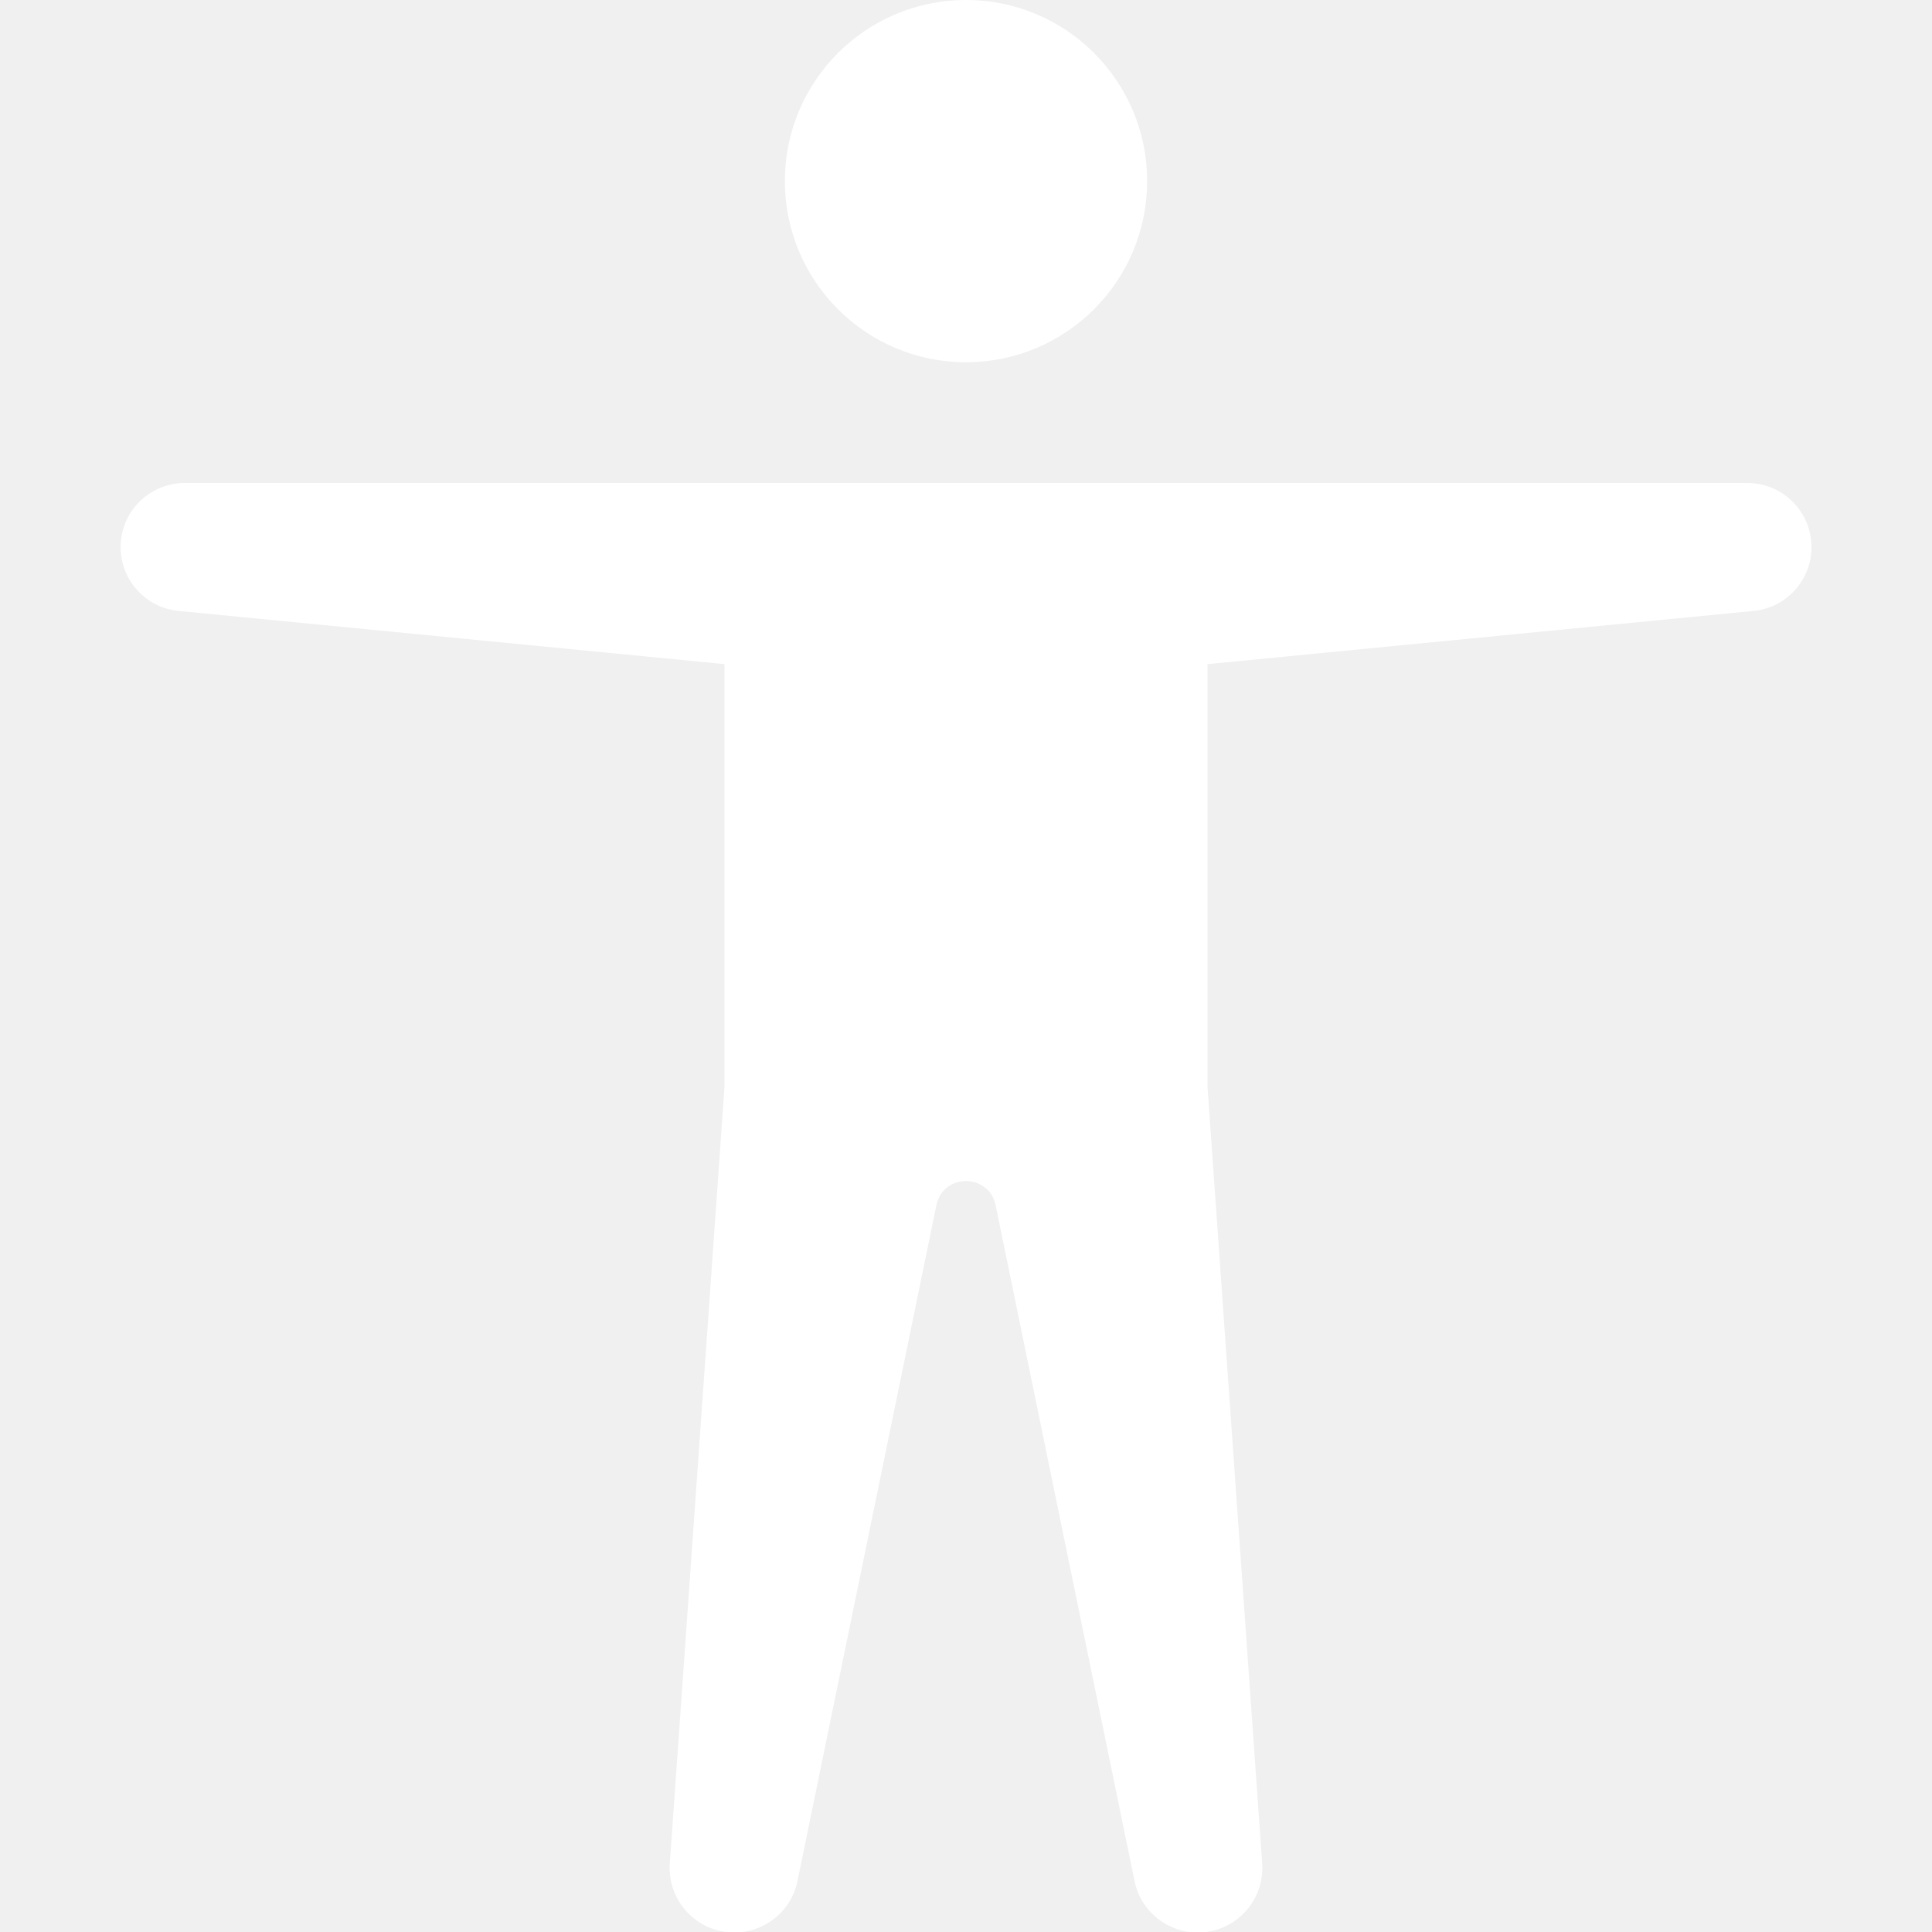
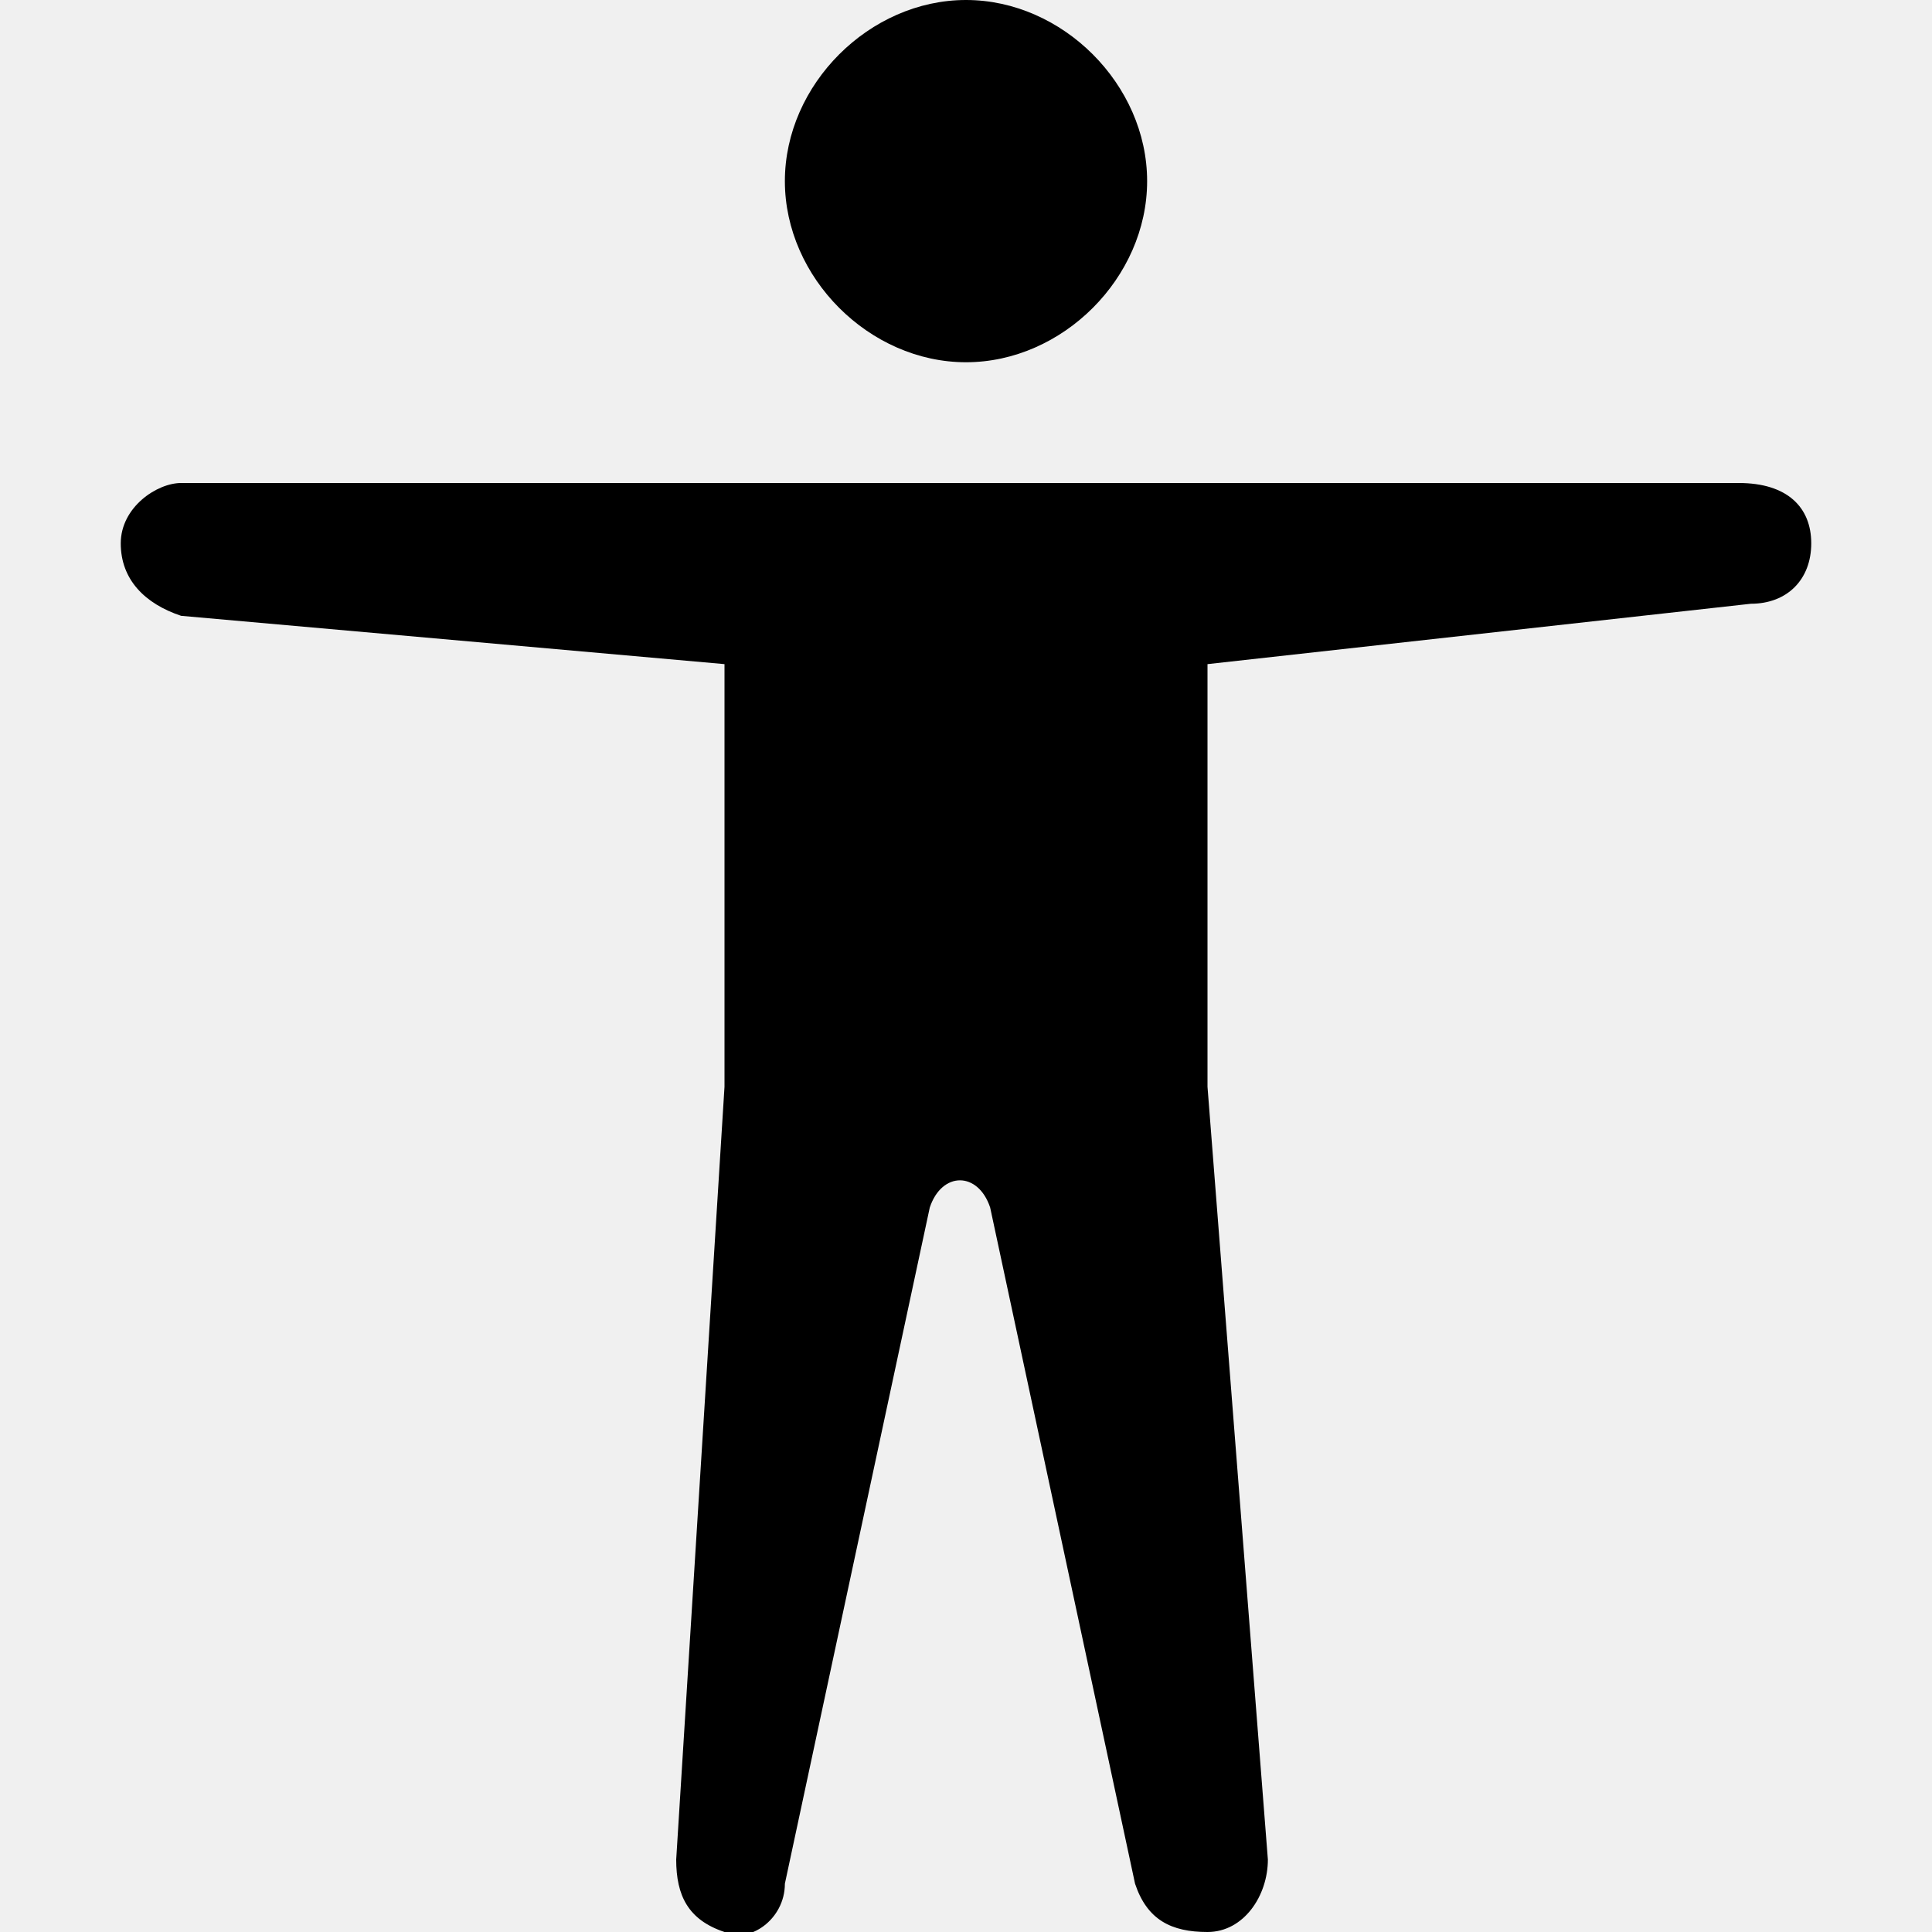
- <svg xmlns="http://www.w3.org/2000/svg" width="16" height="16" fill="#fff" class="bi bi-universal-access" viewBox="0 0 16 16">
-   <path d="M9.5 1.5a1.5 1.5 0 1 1-3 0 1.5 1.5 0 0 1 3 0M6 5.5l-4.535-.442A.531.531 0 0 1 1.531 4H14.47a.531.531 0 0 1 .066 1.058L10 5.5V9l.452 6.42a.535.535 0 0 1-1.053.174L8.243 9.97c-.064-.252-.422-.252-.486 0l-1.156 5.624a.535.535 0 0 1-1.053-.174L6 9z" />
+ <svg xmlns="http://www.w3.org/2000/svg" version="1.1" id="Layer_1" x="0px" y="0px" viewBox="0 0 16 16" style="enable-background:new 0 0 16 16;" xml:space="preserve">
+   <path d="M9.5,1.5C9.5,2.3,8.8,3,8,3S6.5,2.3,6.5,1.5S7.2,0,8,0S9.5,0.7,9.5,1.5 M6,5.5L1.5,5.1C1.2,5,1,4.8,1,4.5C1,4.2,1.3,4,1.5,4  h12.9C14.8,4,15,4.2,15,4.5c0,0.3-0.2,0.5-0.5,0.5L10,5.5V9l0.5,6.4c0,0.3-0.2,0.6-0.5,0.6c-0.3,0-0.5-0.1-0.6-0.4L8.2,10  c-0.1-0.3-0.4-0.3-0.5,0l-1.2,5.6C6.5,15.9,6.2,16.1,6,16c-0.3-0.1-0.4-0.3-0.4-0.6L6,9V5.5z" />
</svg>
